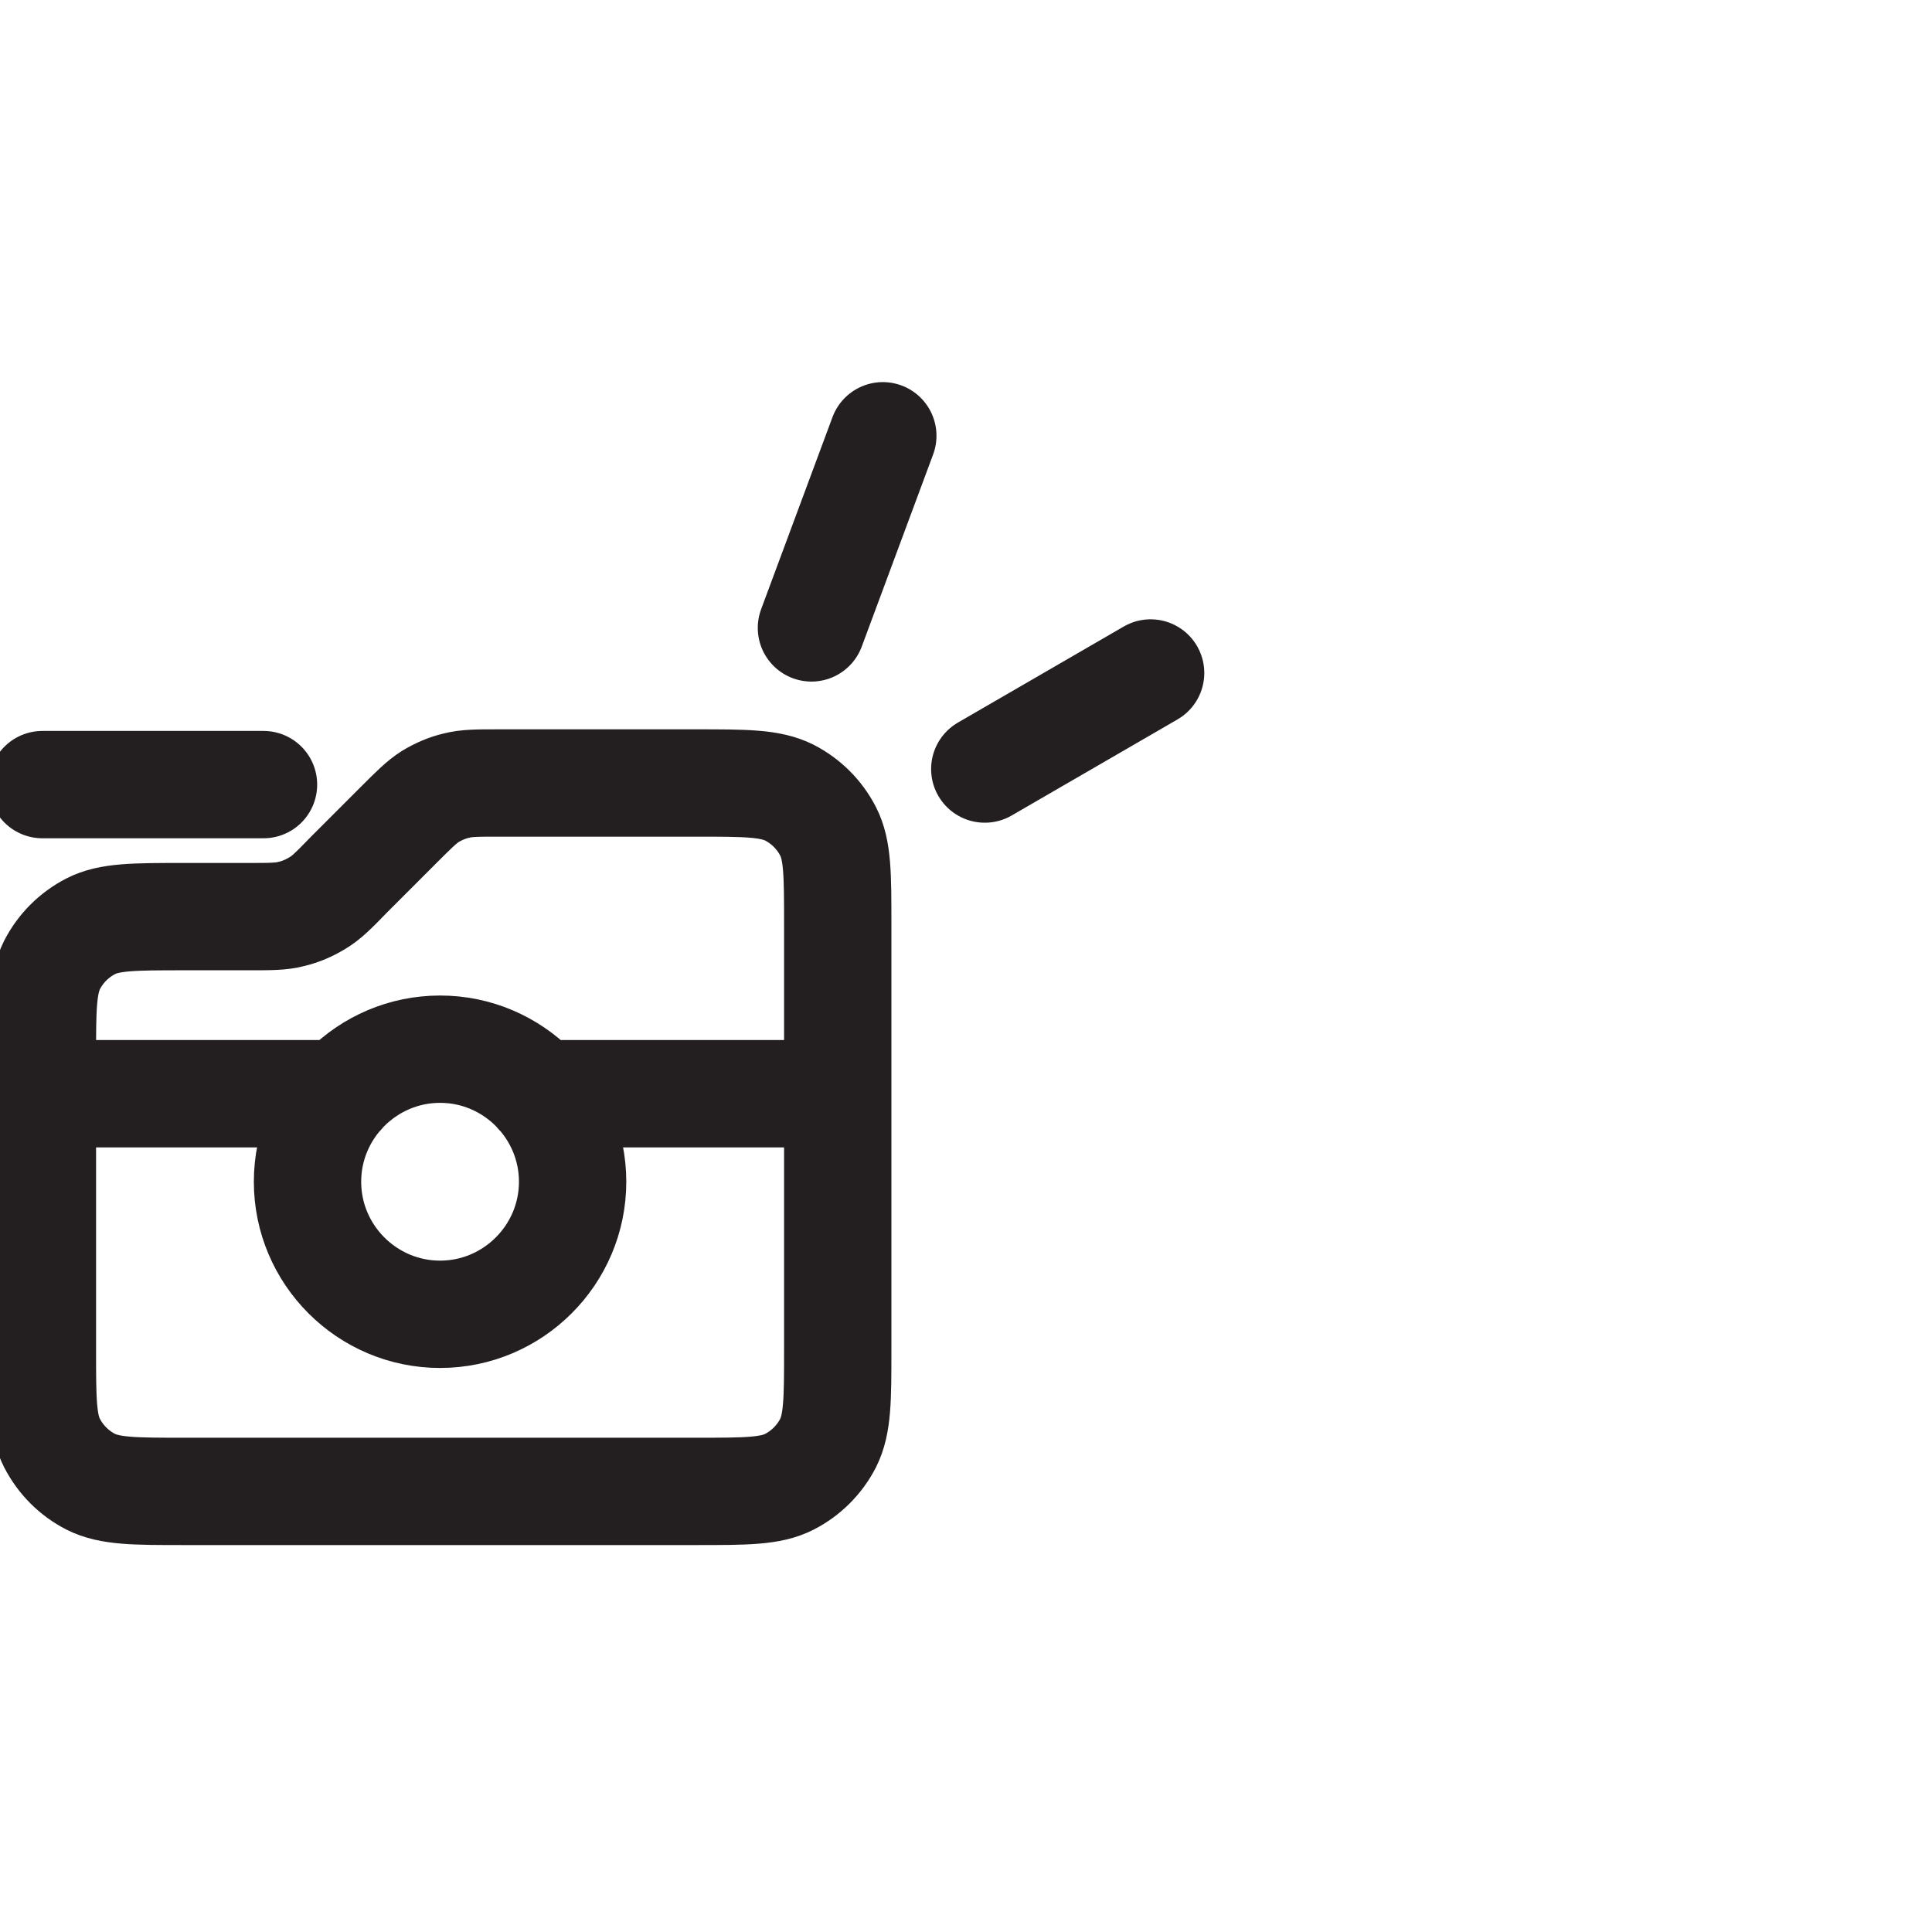
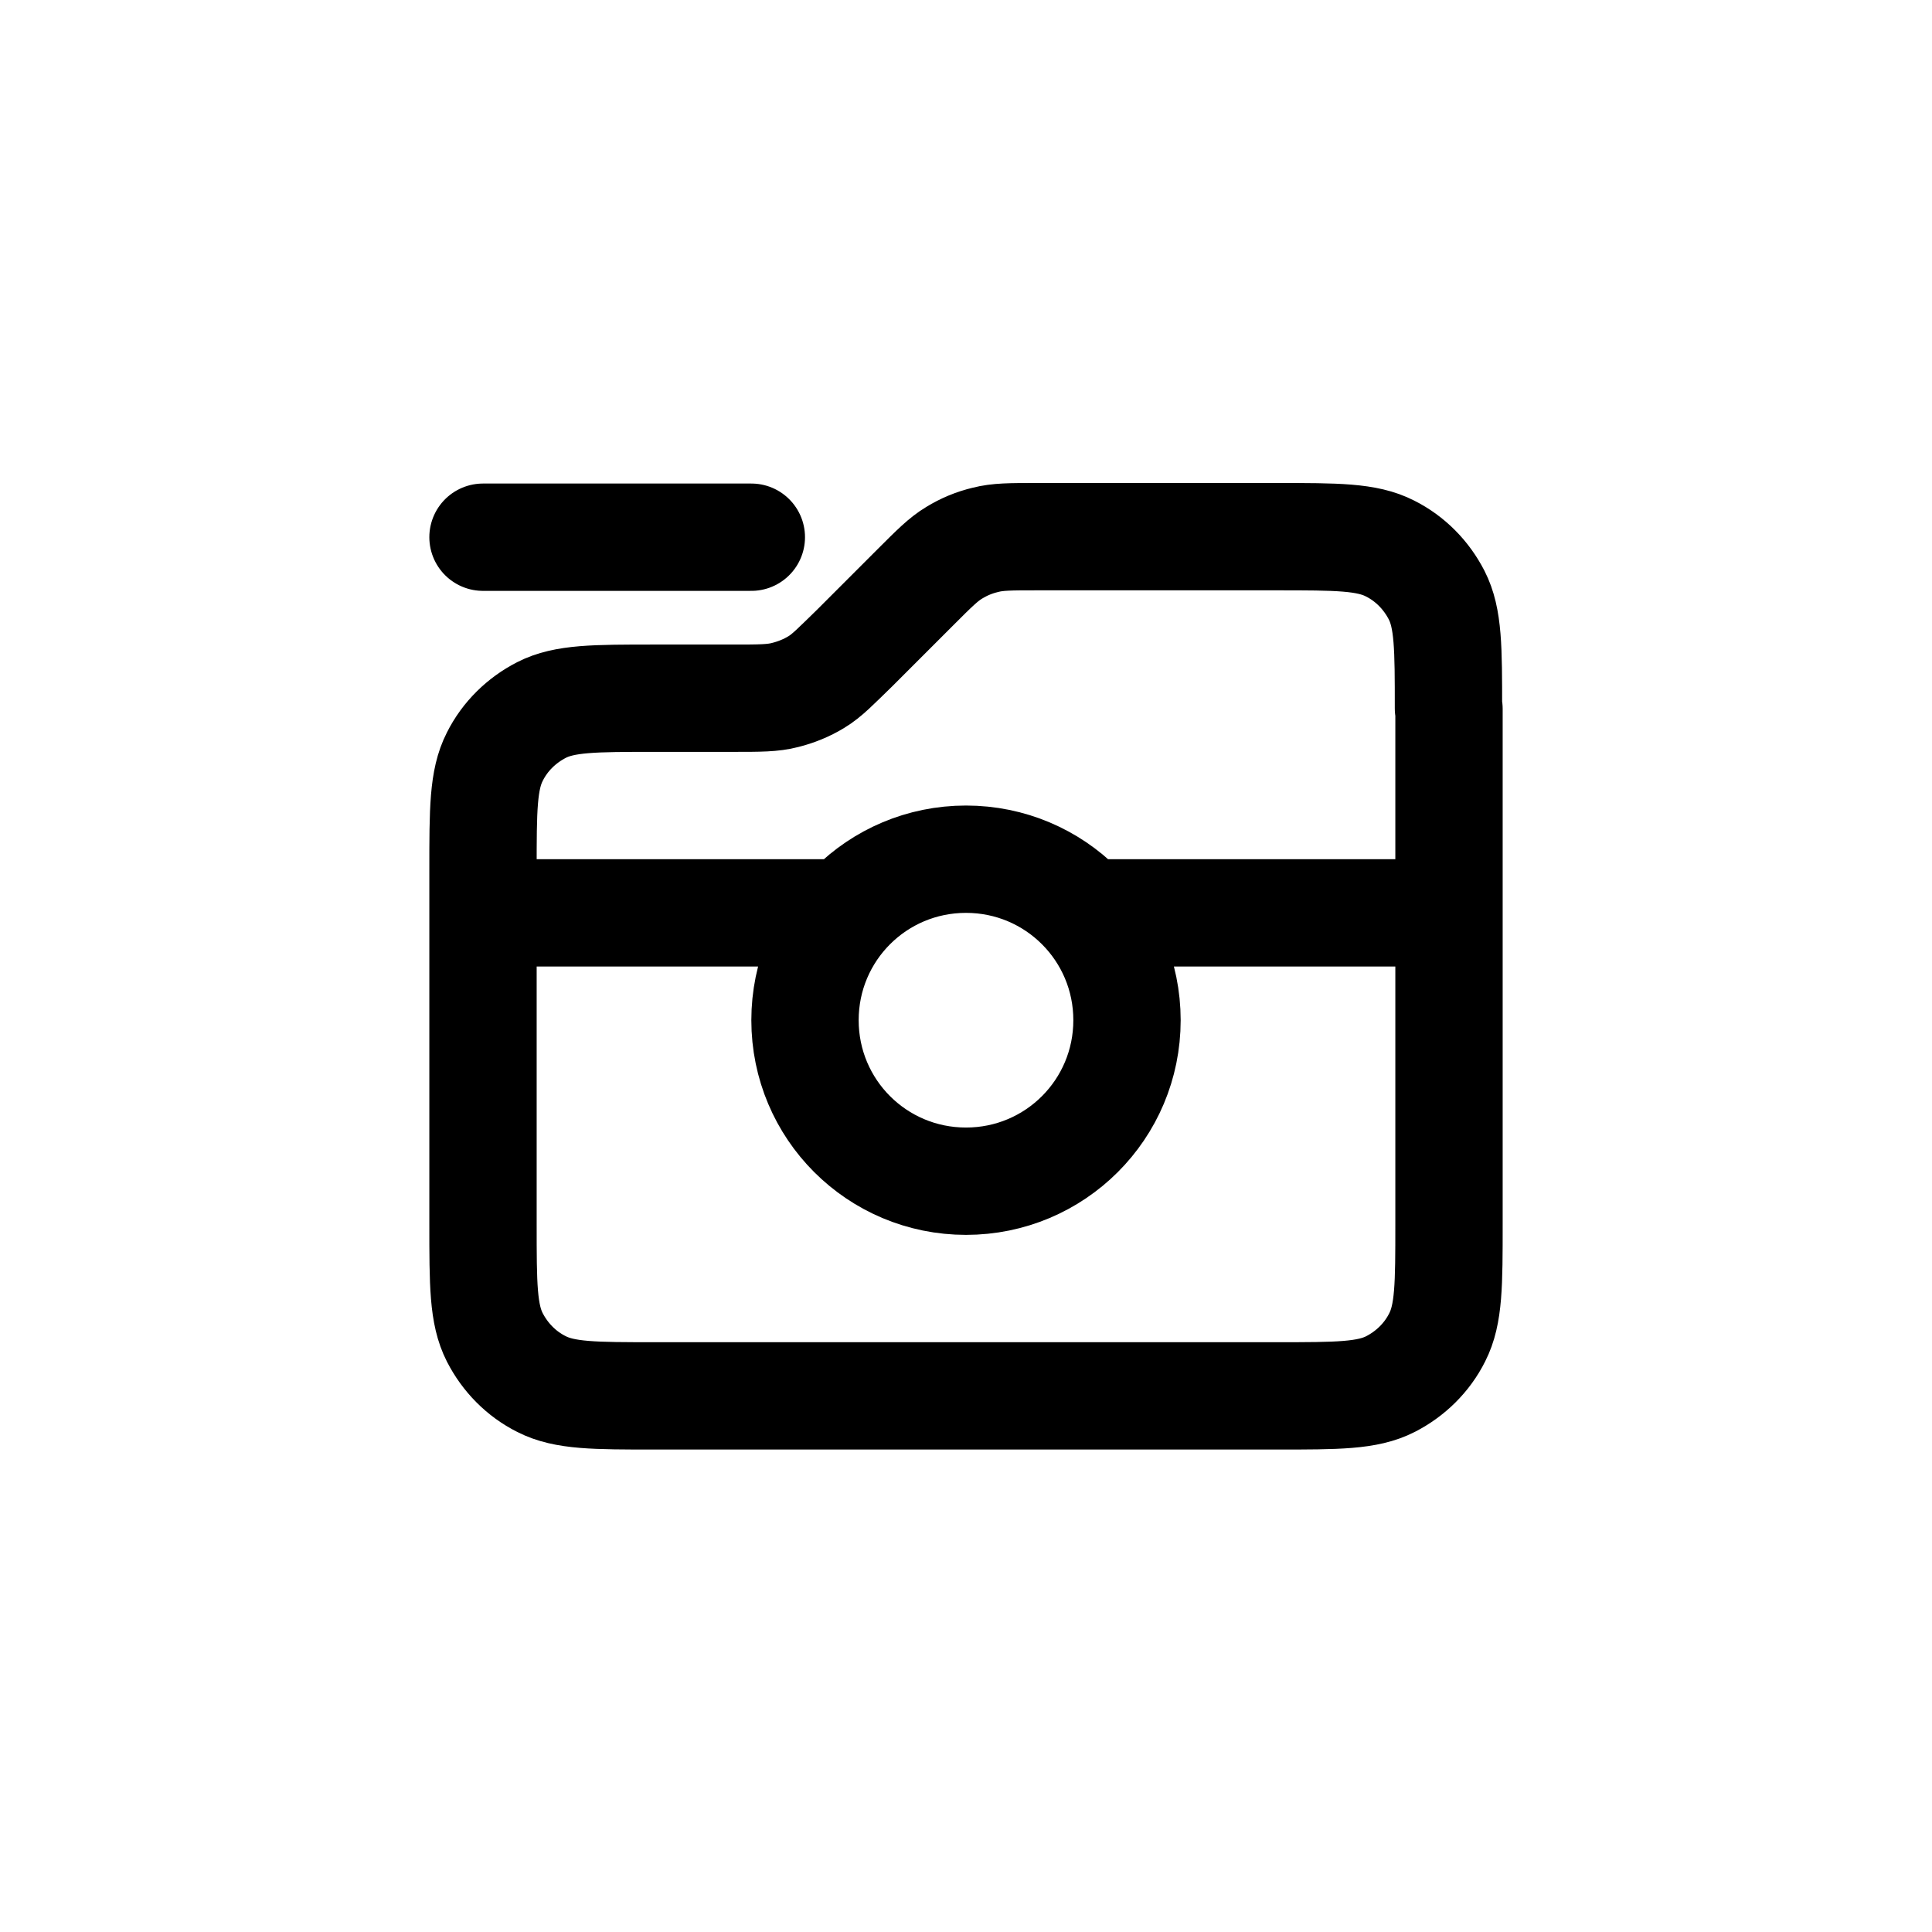
- <svg xmlns="http://www.w3.org/2000/svg" id="j" data-name="_x35_._Media-Entertainment" viewBox="0 0 36 36">
-   <path d="M.79,14.62h4.12M.79,20.38h5.57M10.04,20.38h5.57M15.61,17.25v7.9c0,.92,0,1.38-.18,1.74-.16.31-.41.56-.72.72-.35.18-.81.18-1.74.18H3.43c-.92,0-1.38,0-1.74-.18-.31-.16-.56-.41-.72-.72-.18-.35-.18-.81-.18-1.74v-5.43c0-.92,0-1.38.18-1.74.16-.31.41-.56.72-.72.35-.18.81-.18,1.74-.18h1.21c.4,0,.6,0,.79-.05.17-.04.33-.11.48-.2.17-.1.31-.24.59-.53l.93-.93c.28-.28.43-.43.59-.53.15-.09.31-.16.48-.2.19-.05.39-.05.79-.05h3.68c.92,0,1.38,0,1.74.18.31.16.56.41.72.72.18.35.18.81.18,1.74ZM10.67,22.02c0,1.36-1.11,2.47-2.47,2.47s-2.47-1.11-2.47-2.47,1.11-2.47,2.47-2.47,2.47,1.11,2.47,2.47Z" fill="none" stroke="#231f20" stroke-linecap="round" stroke-linejoin="round" stroke-width="2" />
-   <line x1="16.45" y1="8.12" x2="15.12" y2="11.7" fill="none" stroke="#231f20" stroke-linecap="round" stroke-linejoin="round" stroke-width="2" />
-   <line x1="21.44" y1="12.54" x2="18.35" y2="14.33" fill="none" stroke="#231f20" stroke-linecap="round" stroke-linejoin="round" stroke-width="2" />
+ <svg xmlns="http://www.w3.org/2000/svg" id="k" viewBox="0 0 36 36">
+   <path d="M9,10.01h5M9,17.01h6.76M20.24,17.01h6.76M27,13.21v9.6c0,1.12,0,1.68-.22,2.11-.19.38-.5.68-.87.87-.43.22-.99.22-2.11.22h-11.6c-1.12,0-1.68,0-2.11-.22-.38-.19-.68-.5-.87-.87-.22-.43-.22-.99-.22-2.11v-6.6c0-1.12,0-1.68.22-2.11.19-.38.5-.68.87-.87.43-.22.99-.22,2.11-.22h1.47c.49,0,.73,0,.96-.06.2-.05.4-.13.58-.24.2-.12.37-.3.72-.64l1.13-1.13c.35-.35.52-.52.72-.64.18-.11.37-.19.58-.24.23-.06.47-.06.96-.06h4.47c1.12,0,1.68,0,2.11.22.38.19.68.5.87.87.22.43.22.99.22,2.11ZM21,19.01c0,1.66-1.34,3-3,3s-3-1.34-3-3,1.34-3,3-3,3,1.34,3,3Z" fill="none" stroke="#000" stroke-linecap="round" stroke-linejoin="round" stroke-width="2" />
</svg>
